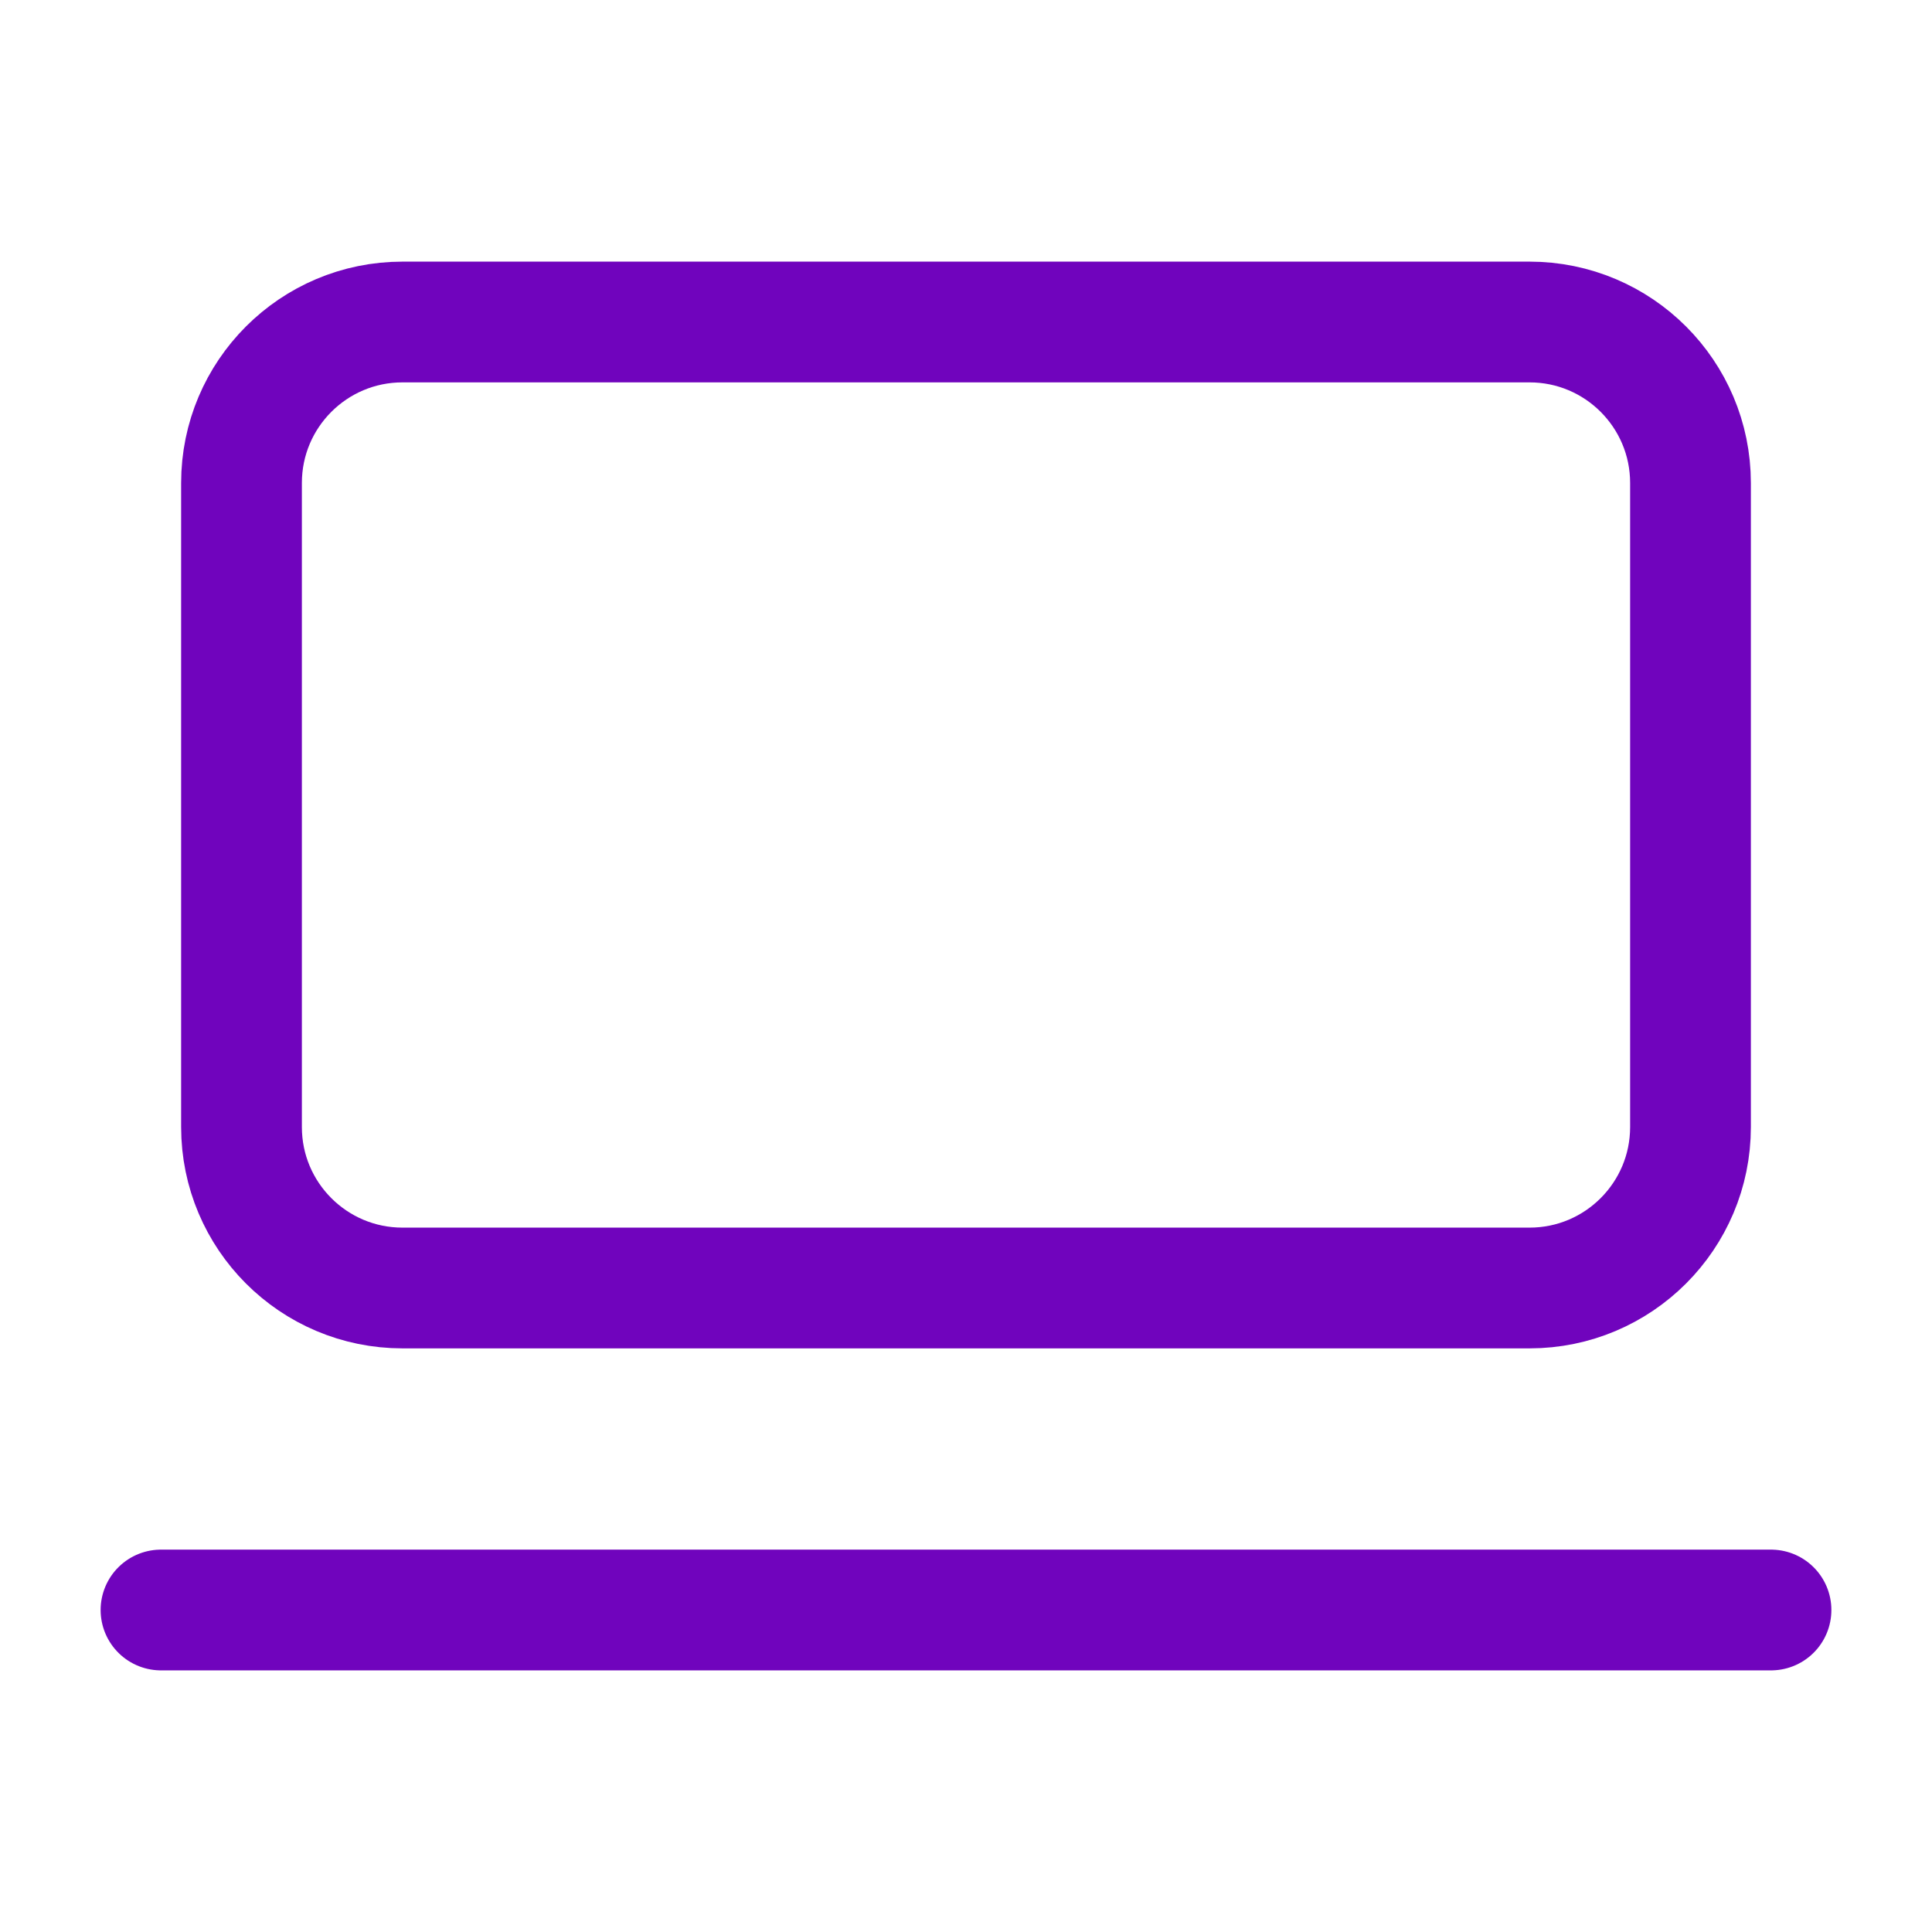
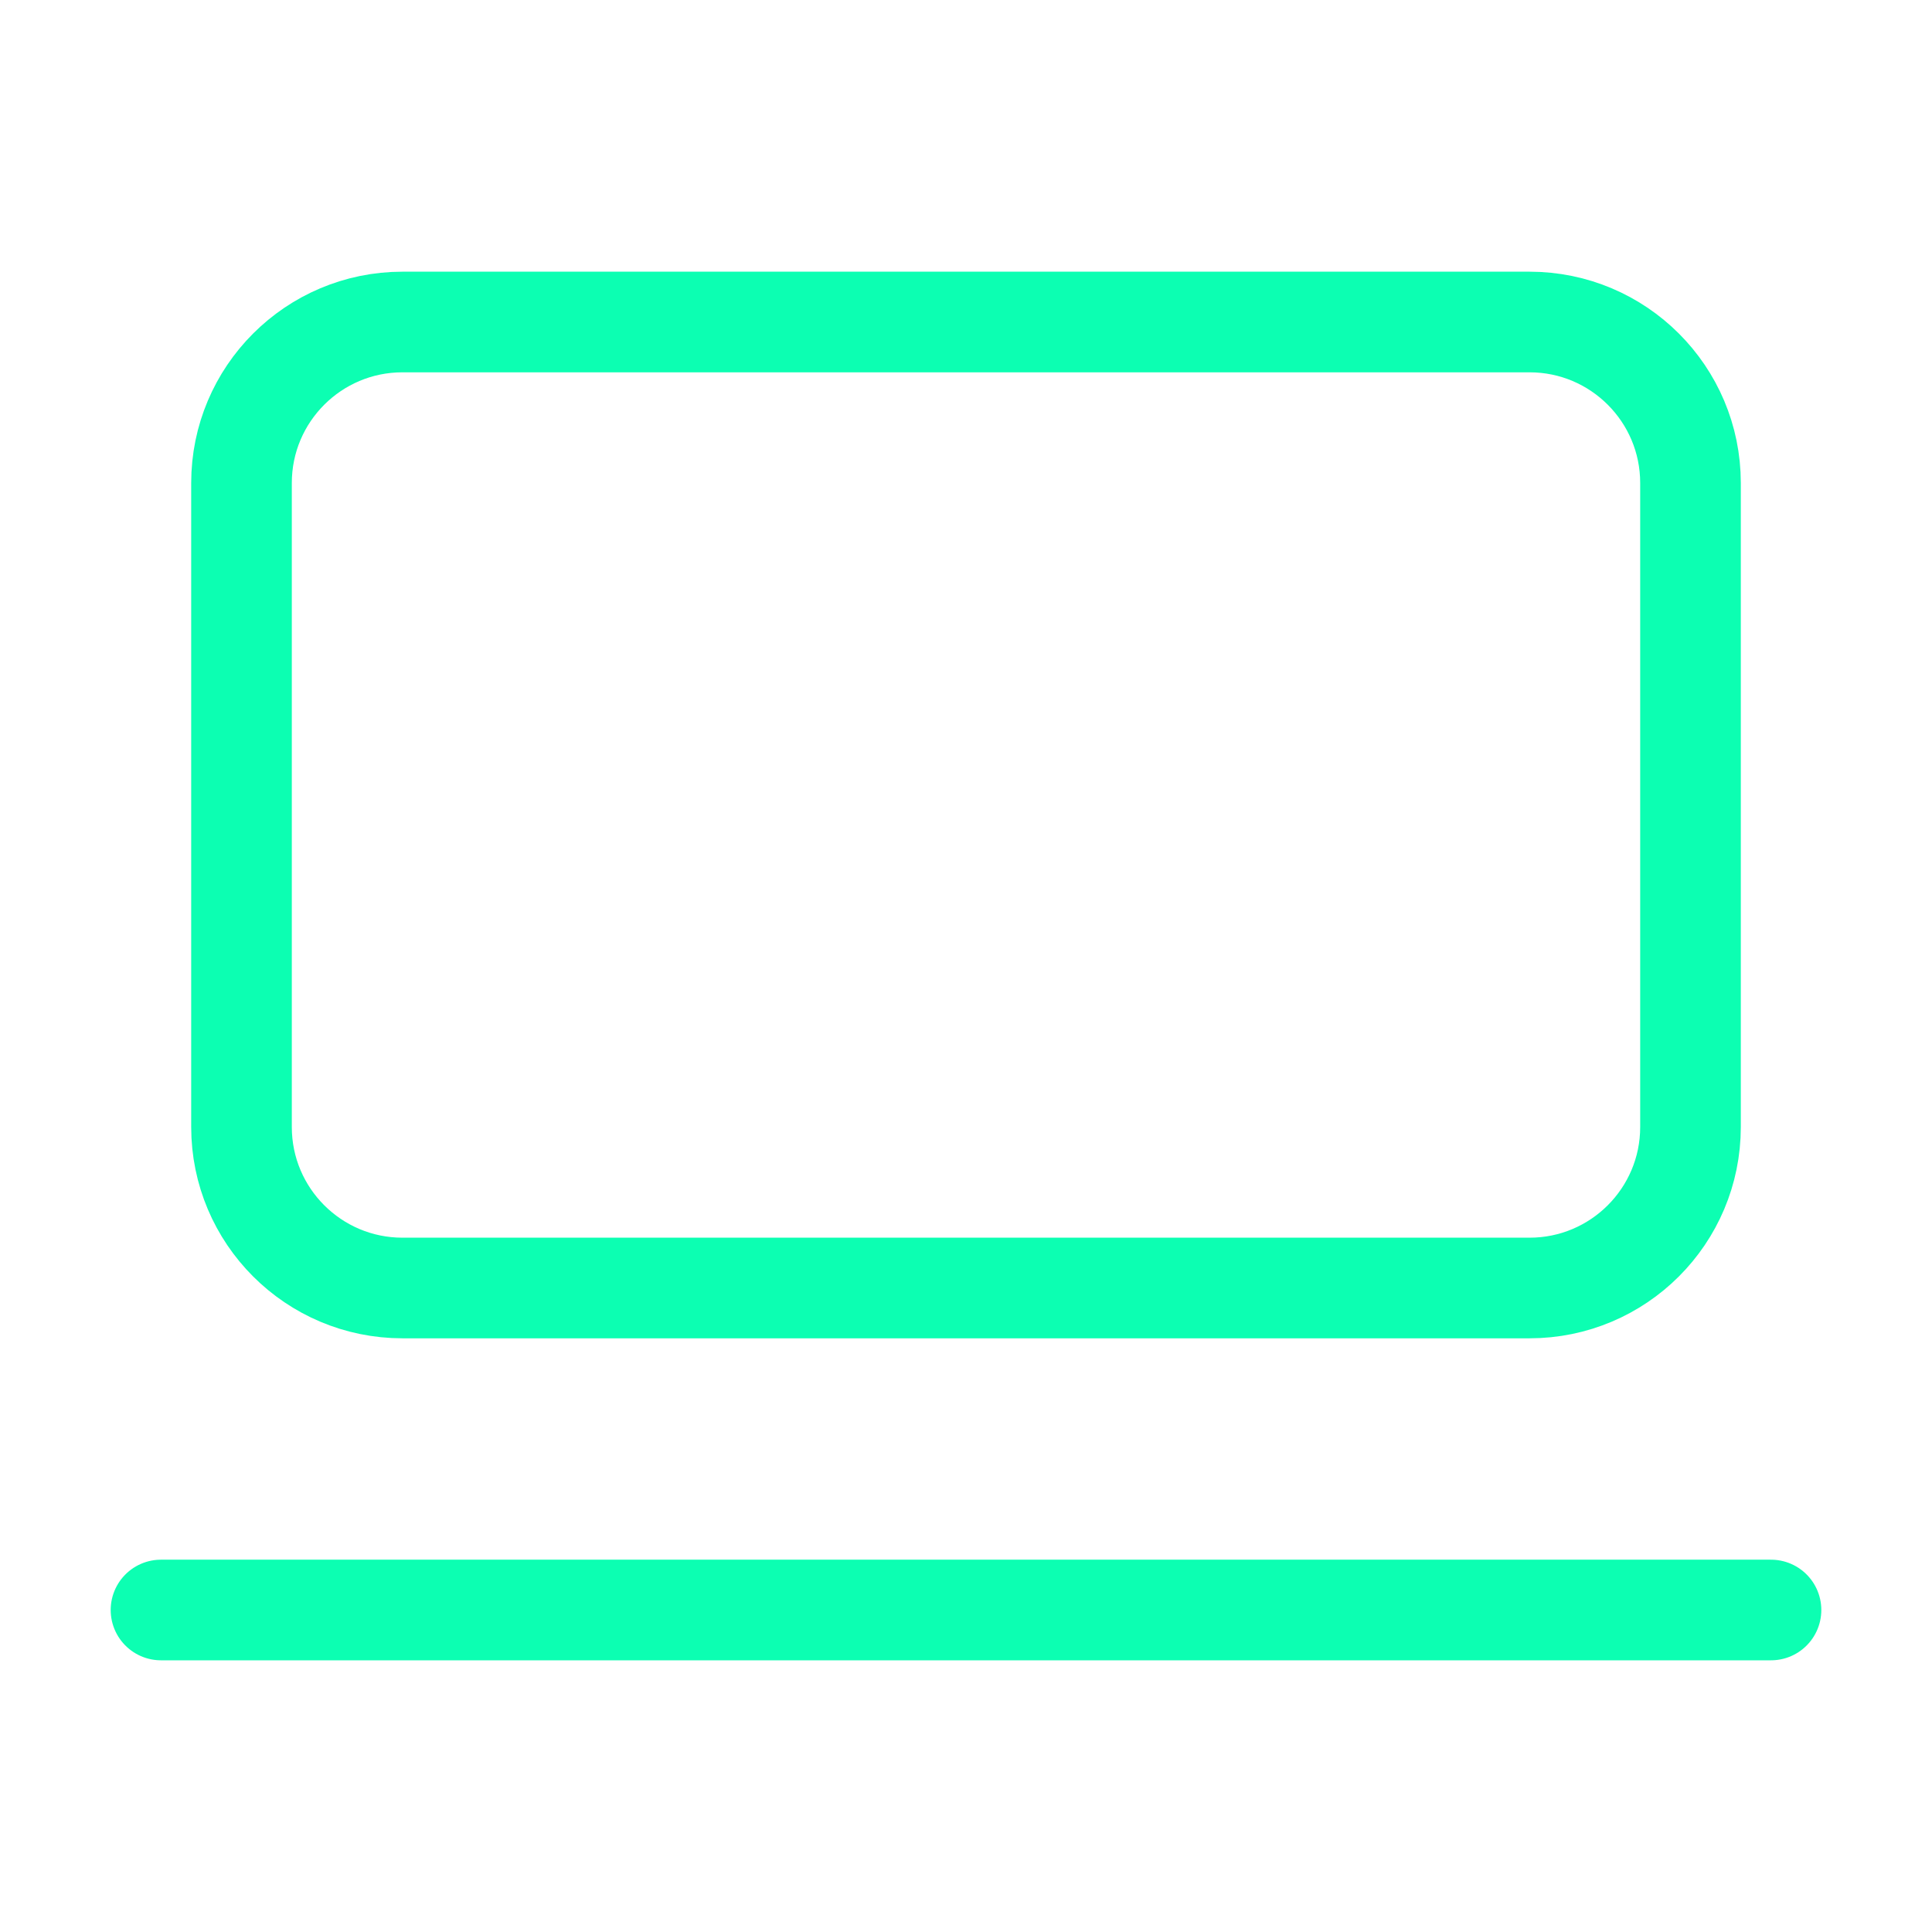
- <svg xmlns="http://www.w3.org/2000/svg" width="24" height="24" viewBox="0 0 24 24" fill="none" stroke="#7004bd" stroke-width="1.5" stroke-linecap="round" stroke-linejoin="round" class="lucide lucide-laptop-minimal-icon lucide-laptop-minimal">
+ <svg xmlns="http://www.w3.org/2000/svg" width="24" height="24" viewBox="0 0 24 24" fill="none" stroke="#0cffb2" stroke-width="1.25" stroke-linecap="round" stroke-linejoin="round" class="lucide lucide-laptop-minimal-icon lucide-laptop-minimal">
  <rect width="18" height="12" x="3" y="4" rx="2" ry="2" />
  <line x1="2" x2="22" y1="20" y2="20" />
</svg>
